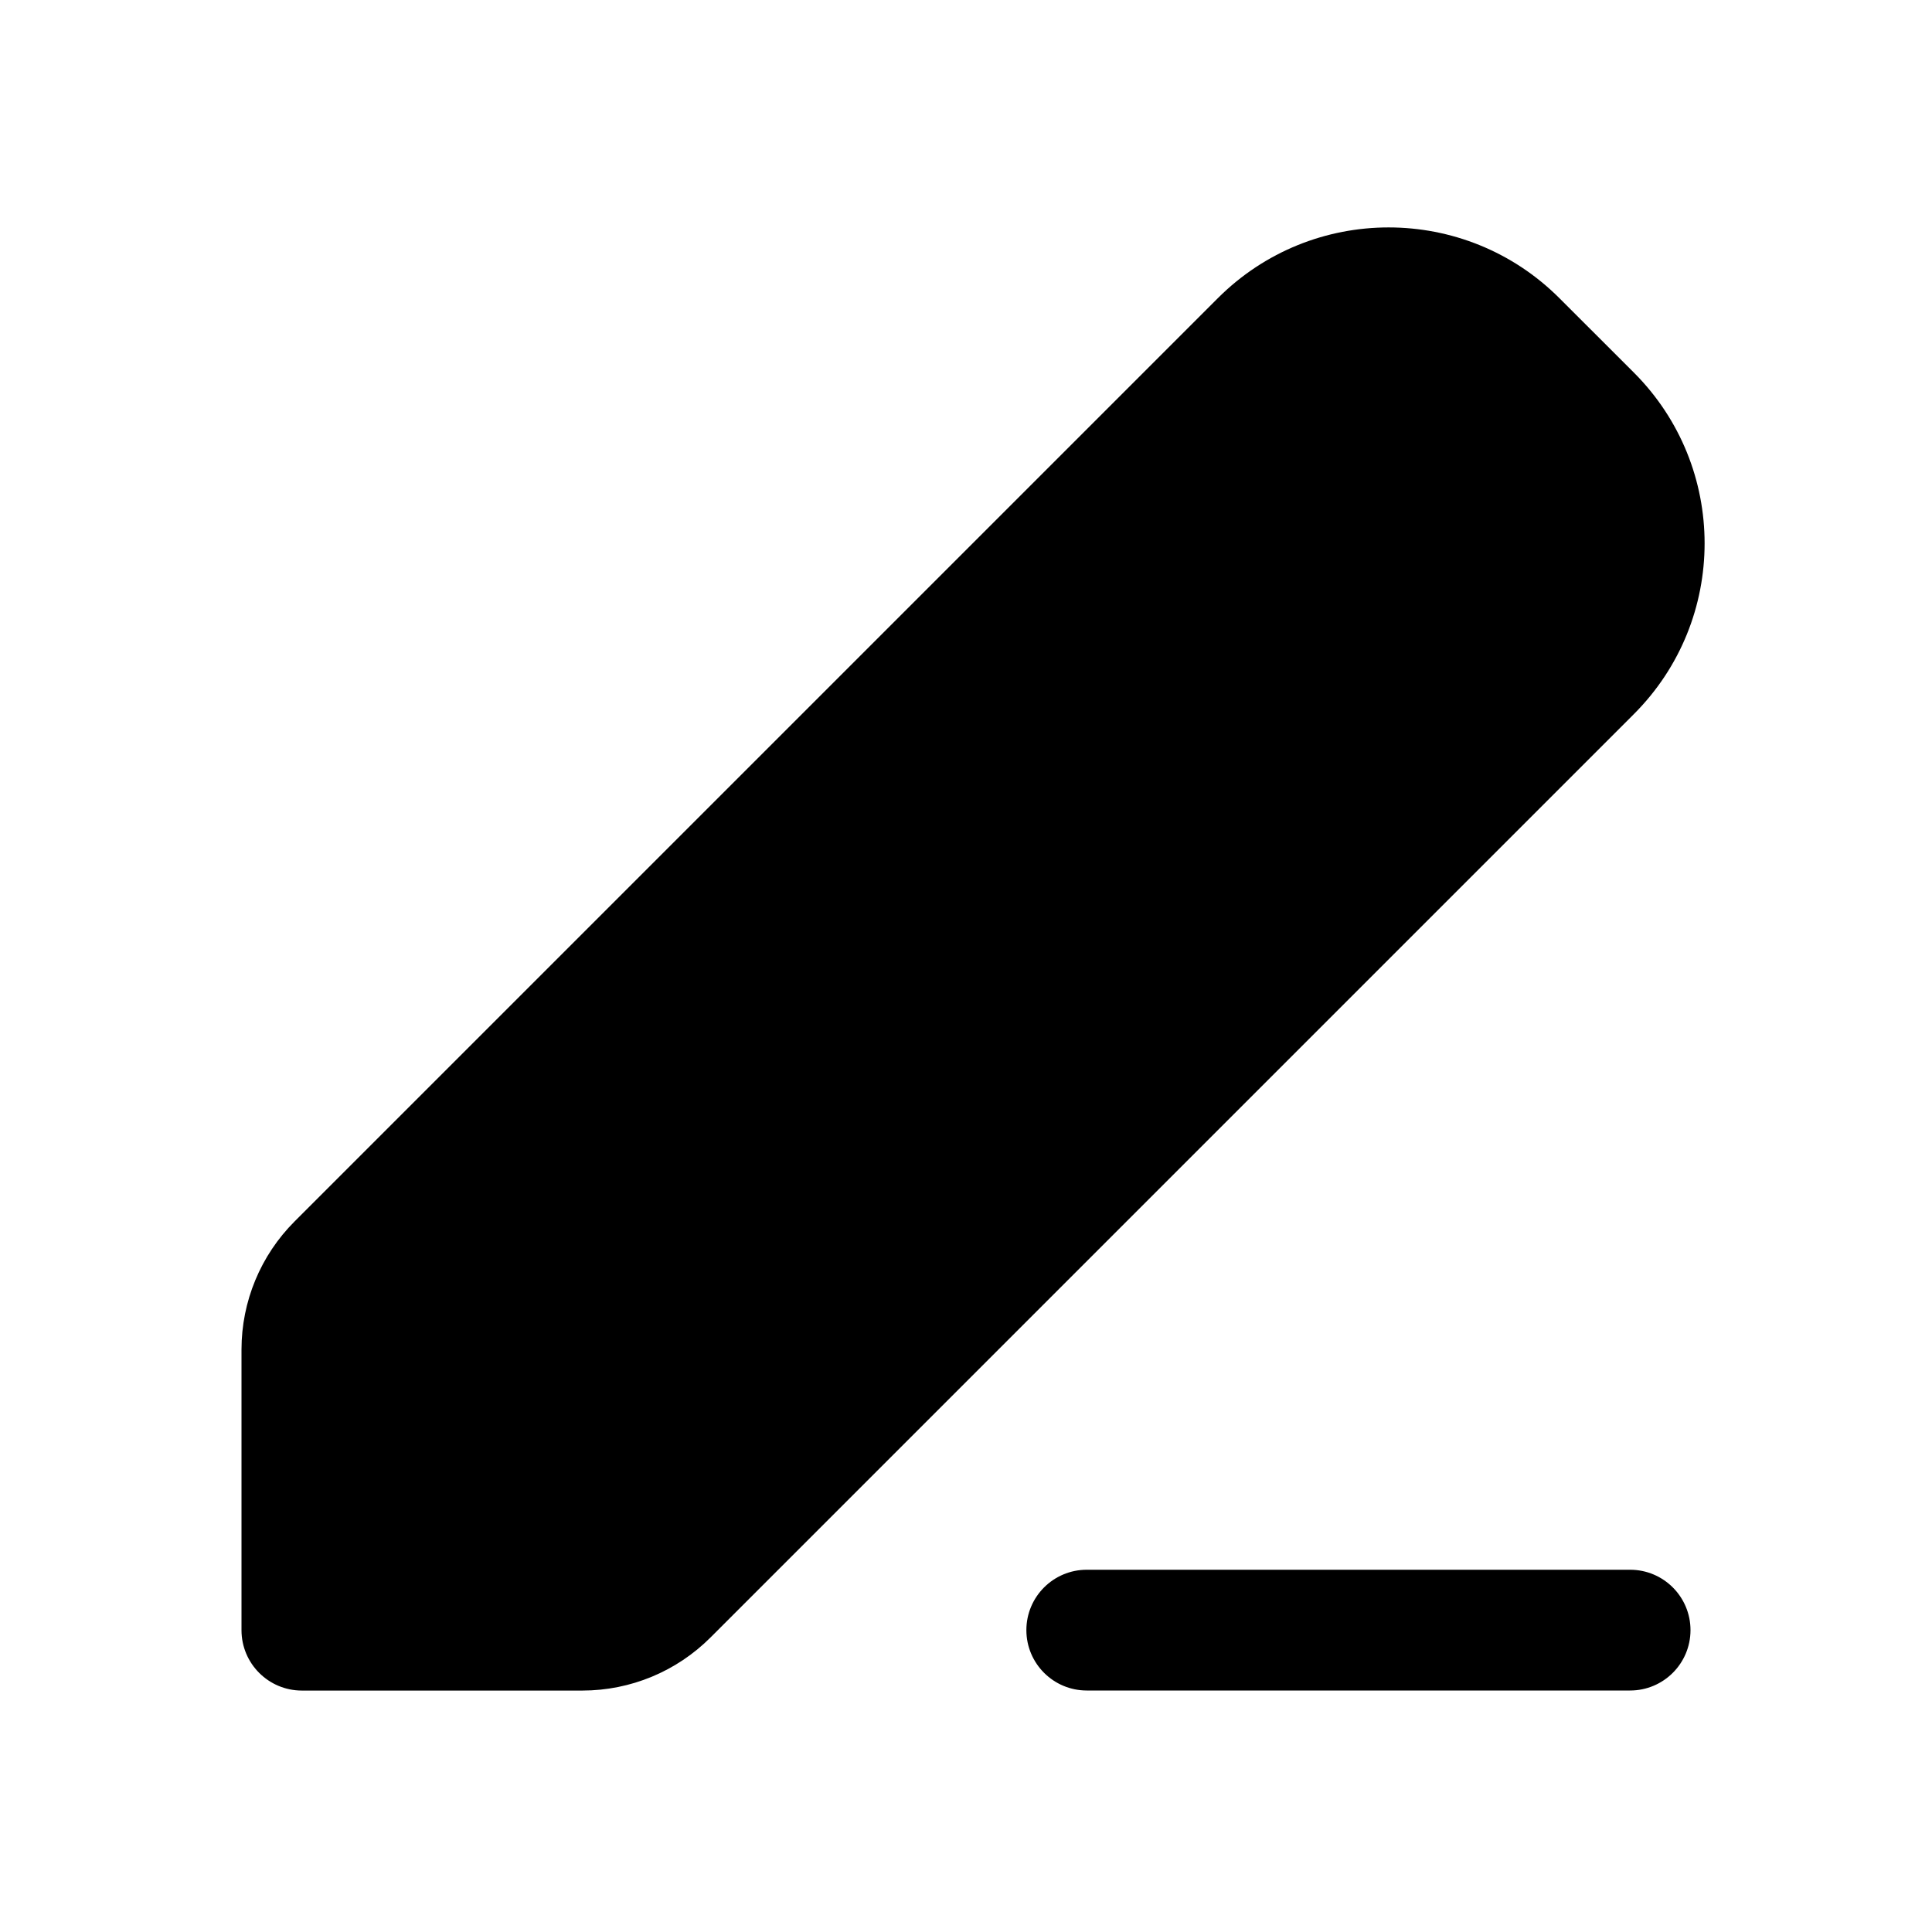
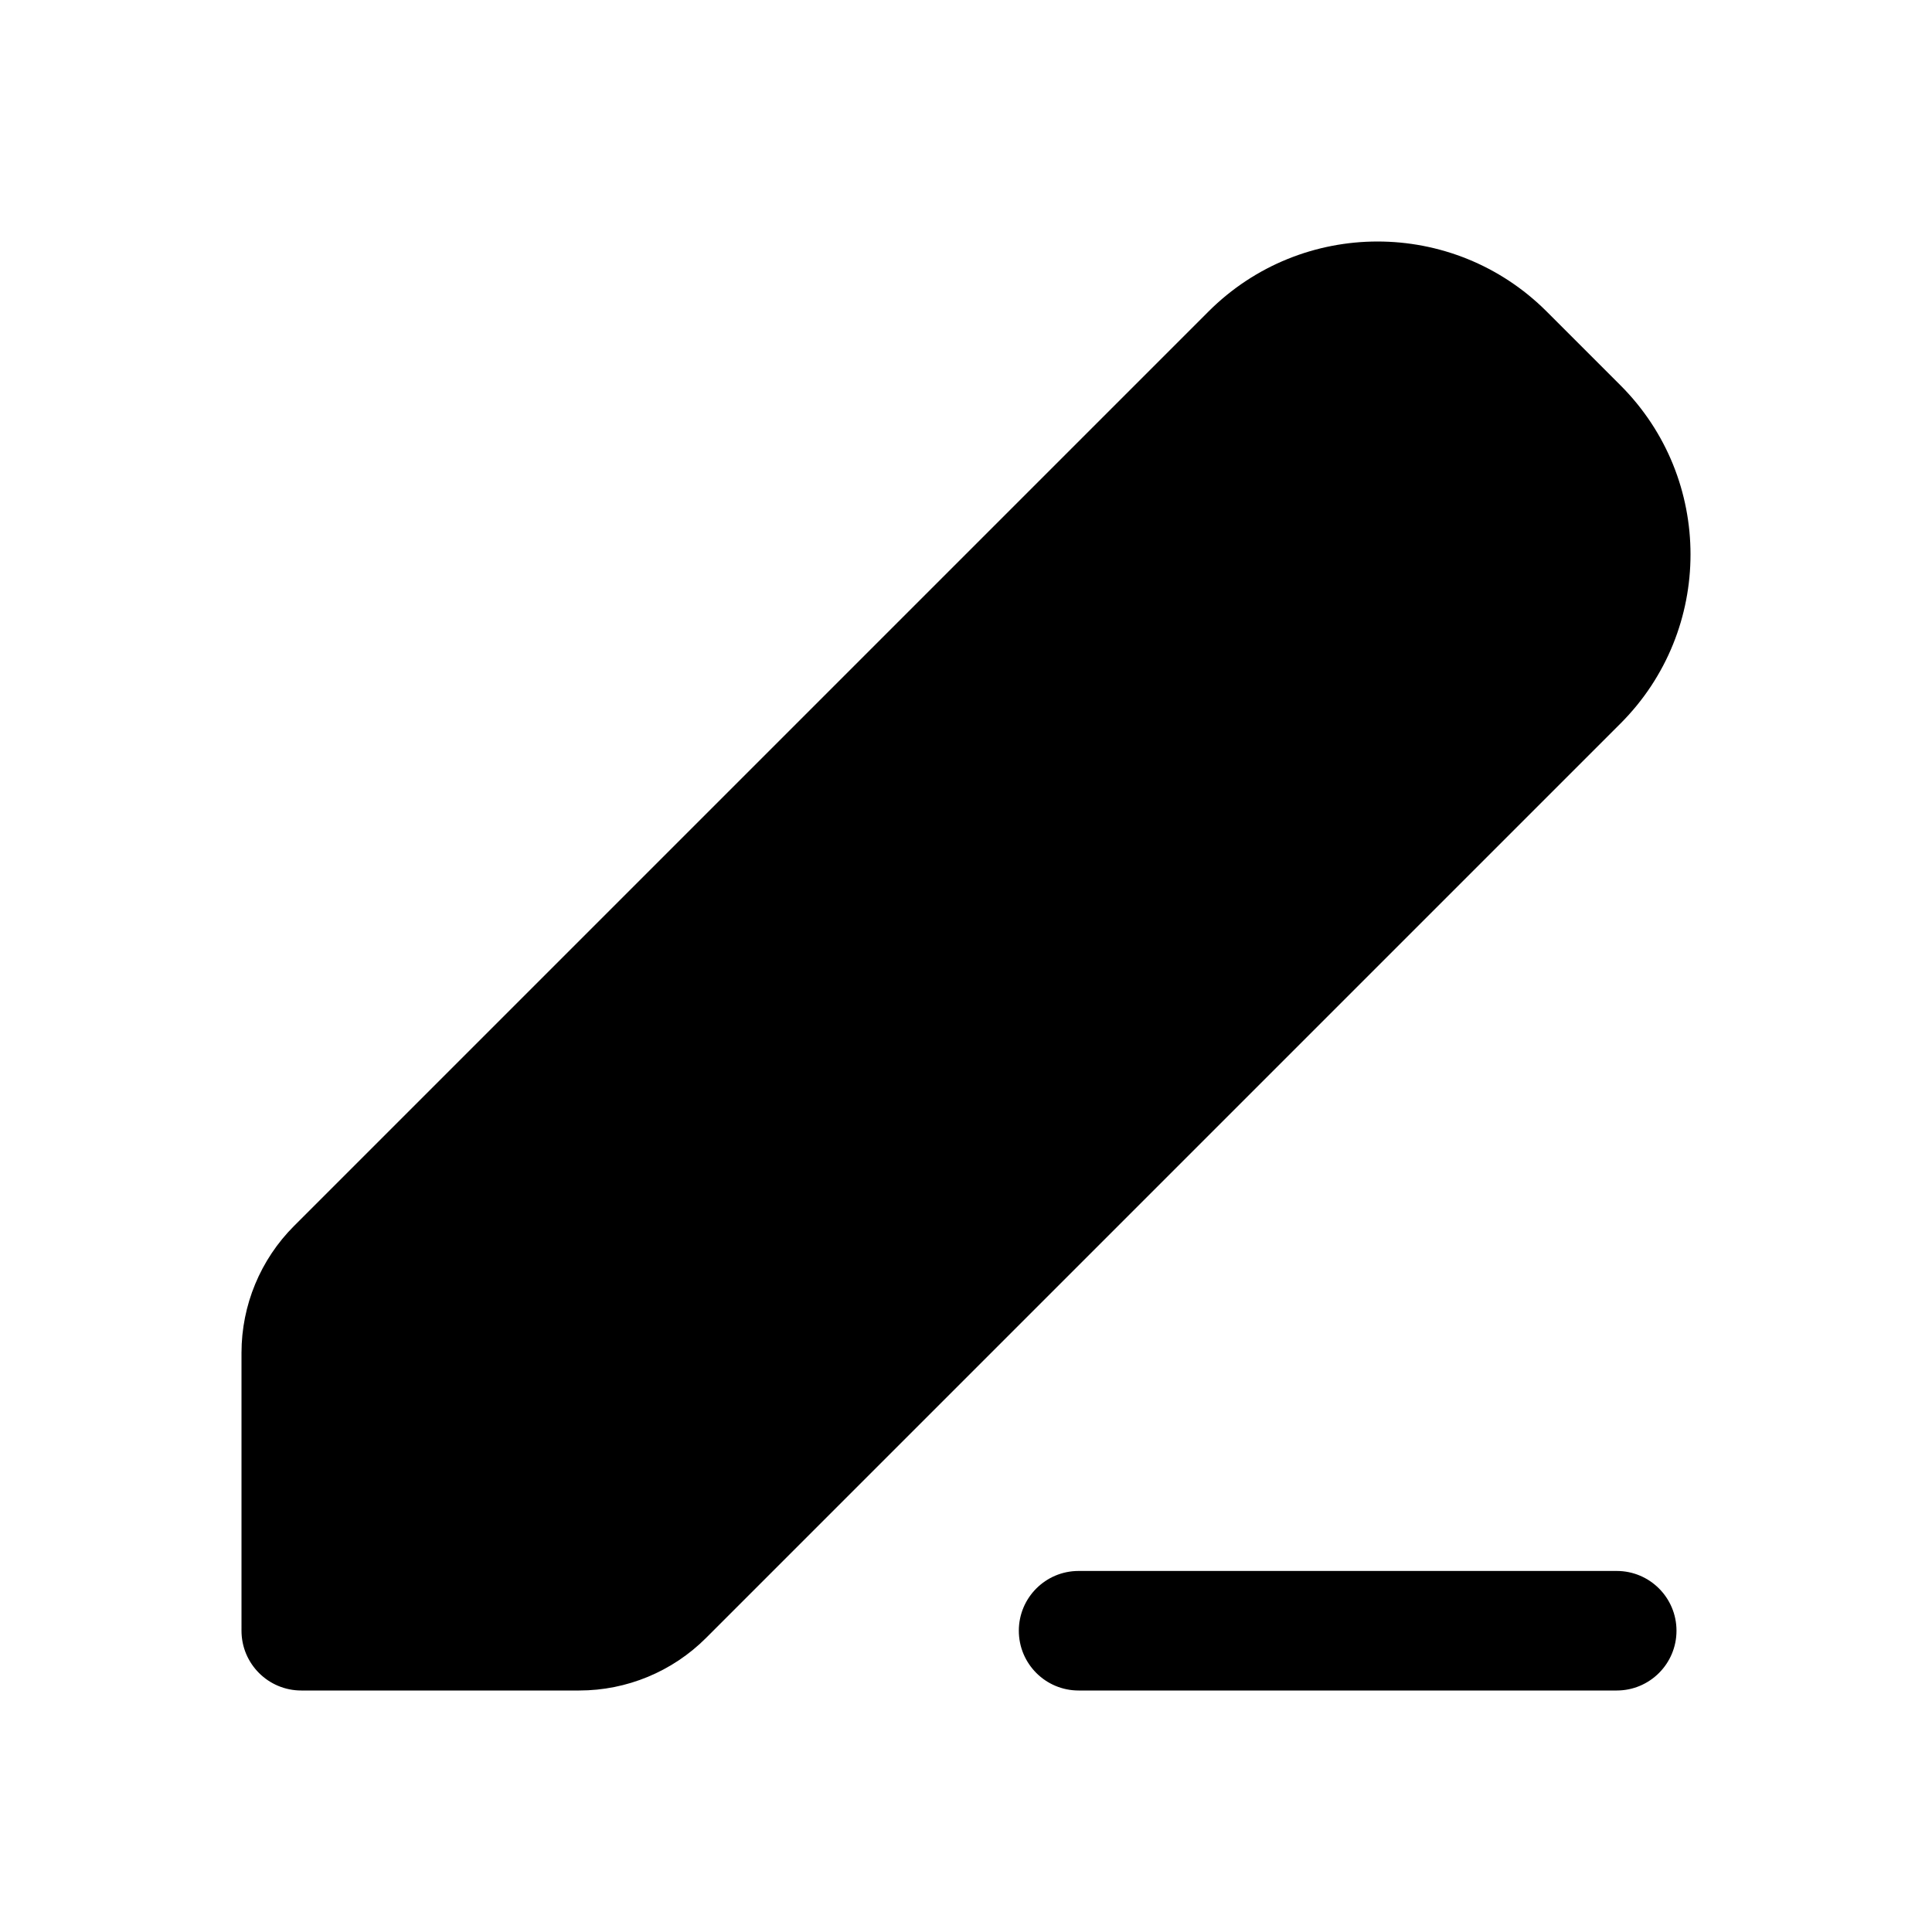
<svg xmlns="http://www.w3.org/2000/svg" width="32" height="32" fill="none">
-   <path d="M20.172 4.938a4 4 0 0 1 5.656 0l1.234 1.233a4 4 0 0 1 0 5.657L11.769 27.121a3 3 0 0 1-2.121.88H5a1 1 0 0 1-1-1v-4.649a3 3 0 0 1 .879-2.121L20.172 4.938ZM18 26a1 1 0 1 0 0 2h9a1 1 0 1 0 0-2h-9Z" fill="#000" />
+   <path d="M20.016 5.16a3.962 3.962 0 0 1 5.602 0l1.222 1.222a3.961 3.961 0 0 1 0 5.602L11.694 27.13a2.971 2.971 0 0 1-2.1.87H4.99a.99.99 0 0 1-.99-.99v-4.603c0-.788.313-1.544.87-2.101L20.016 5.16Zm-2.151 20.86a.99.99 0 1 0 0 1.98h8.913a.99.99 0 1 0 0-1.98h-8.913Z" fill="#000" />
</svg>
